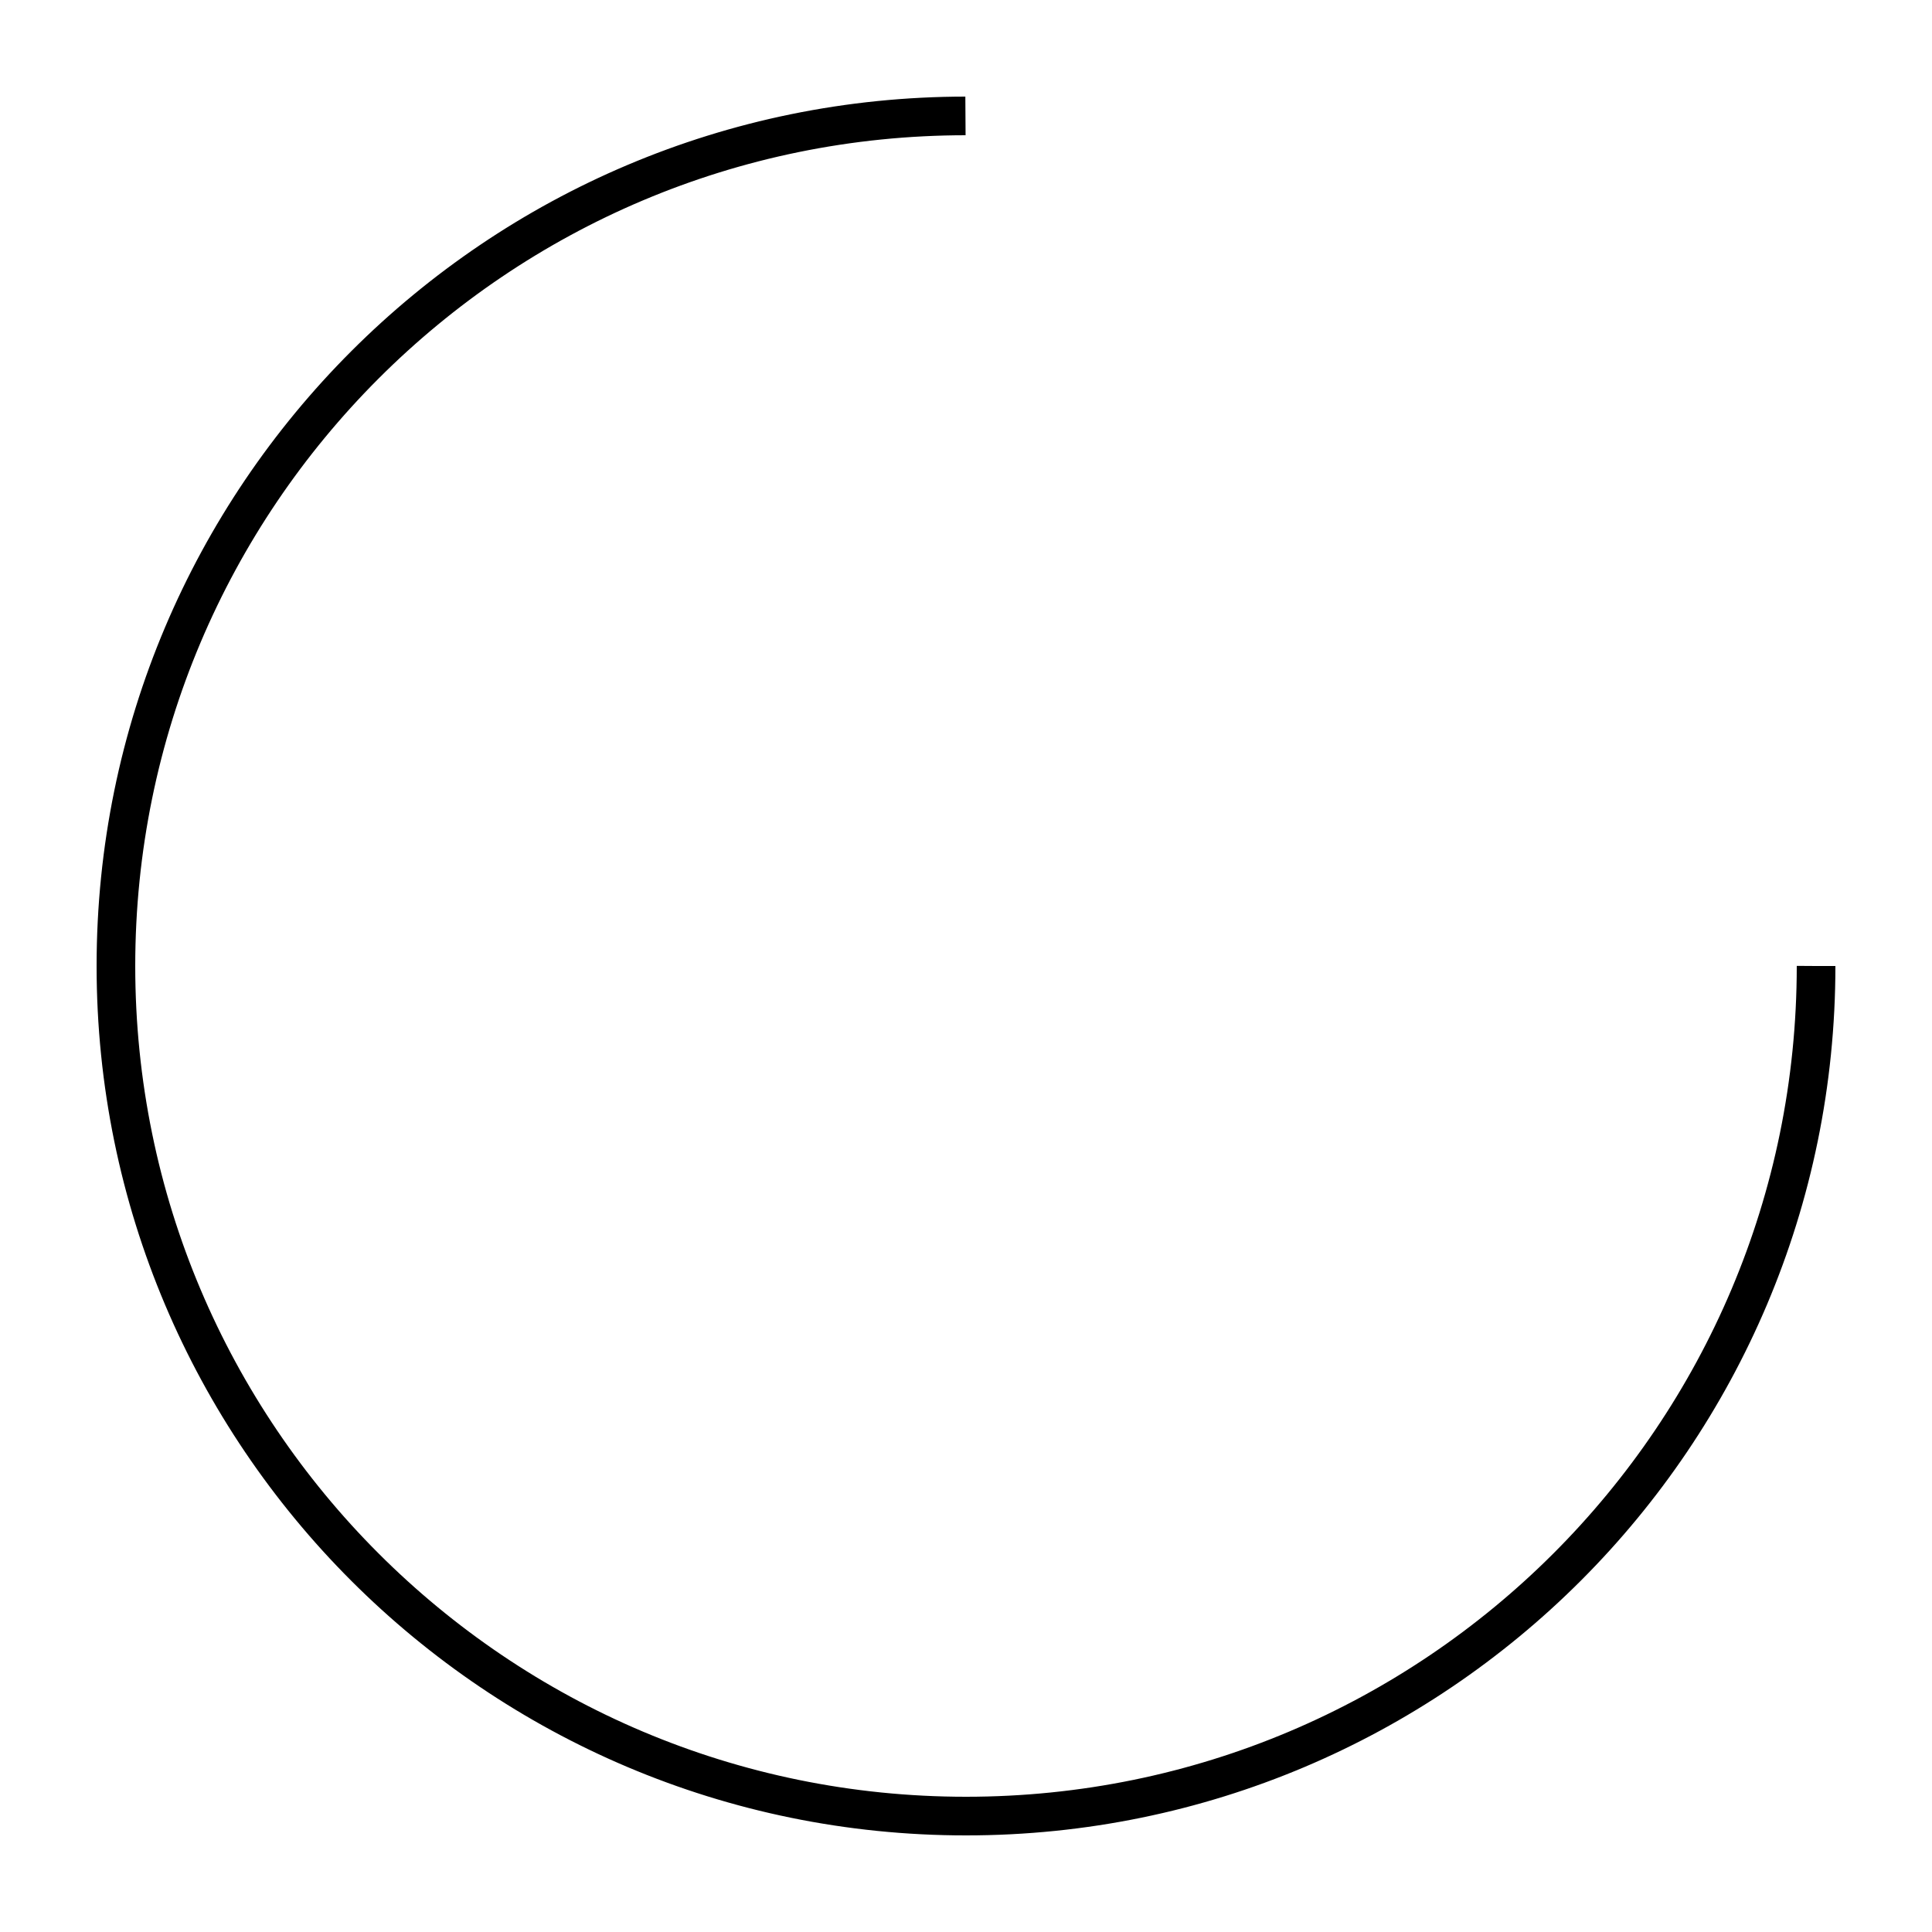
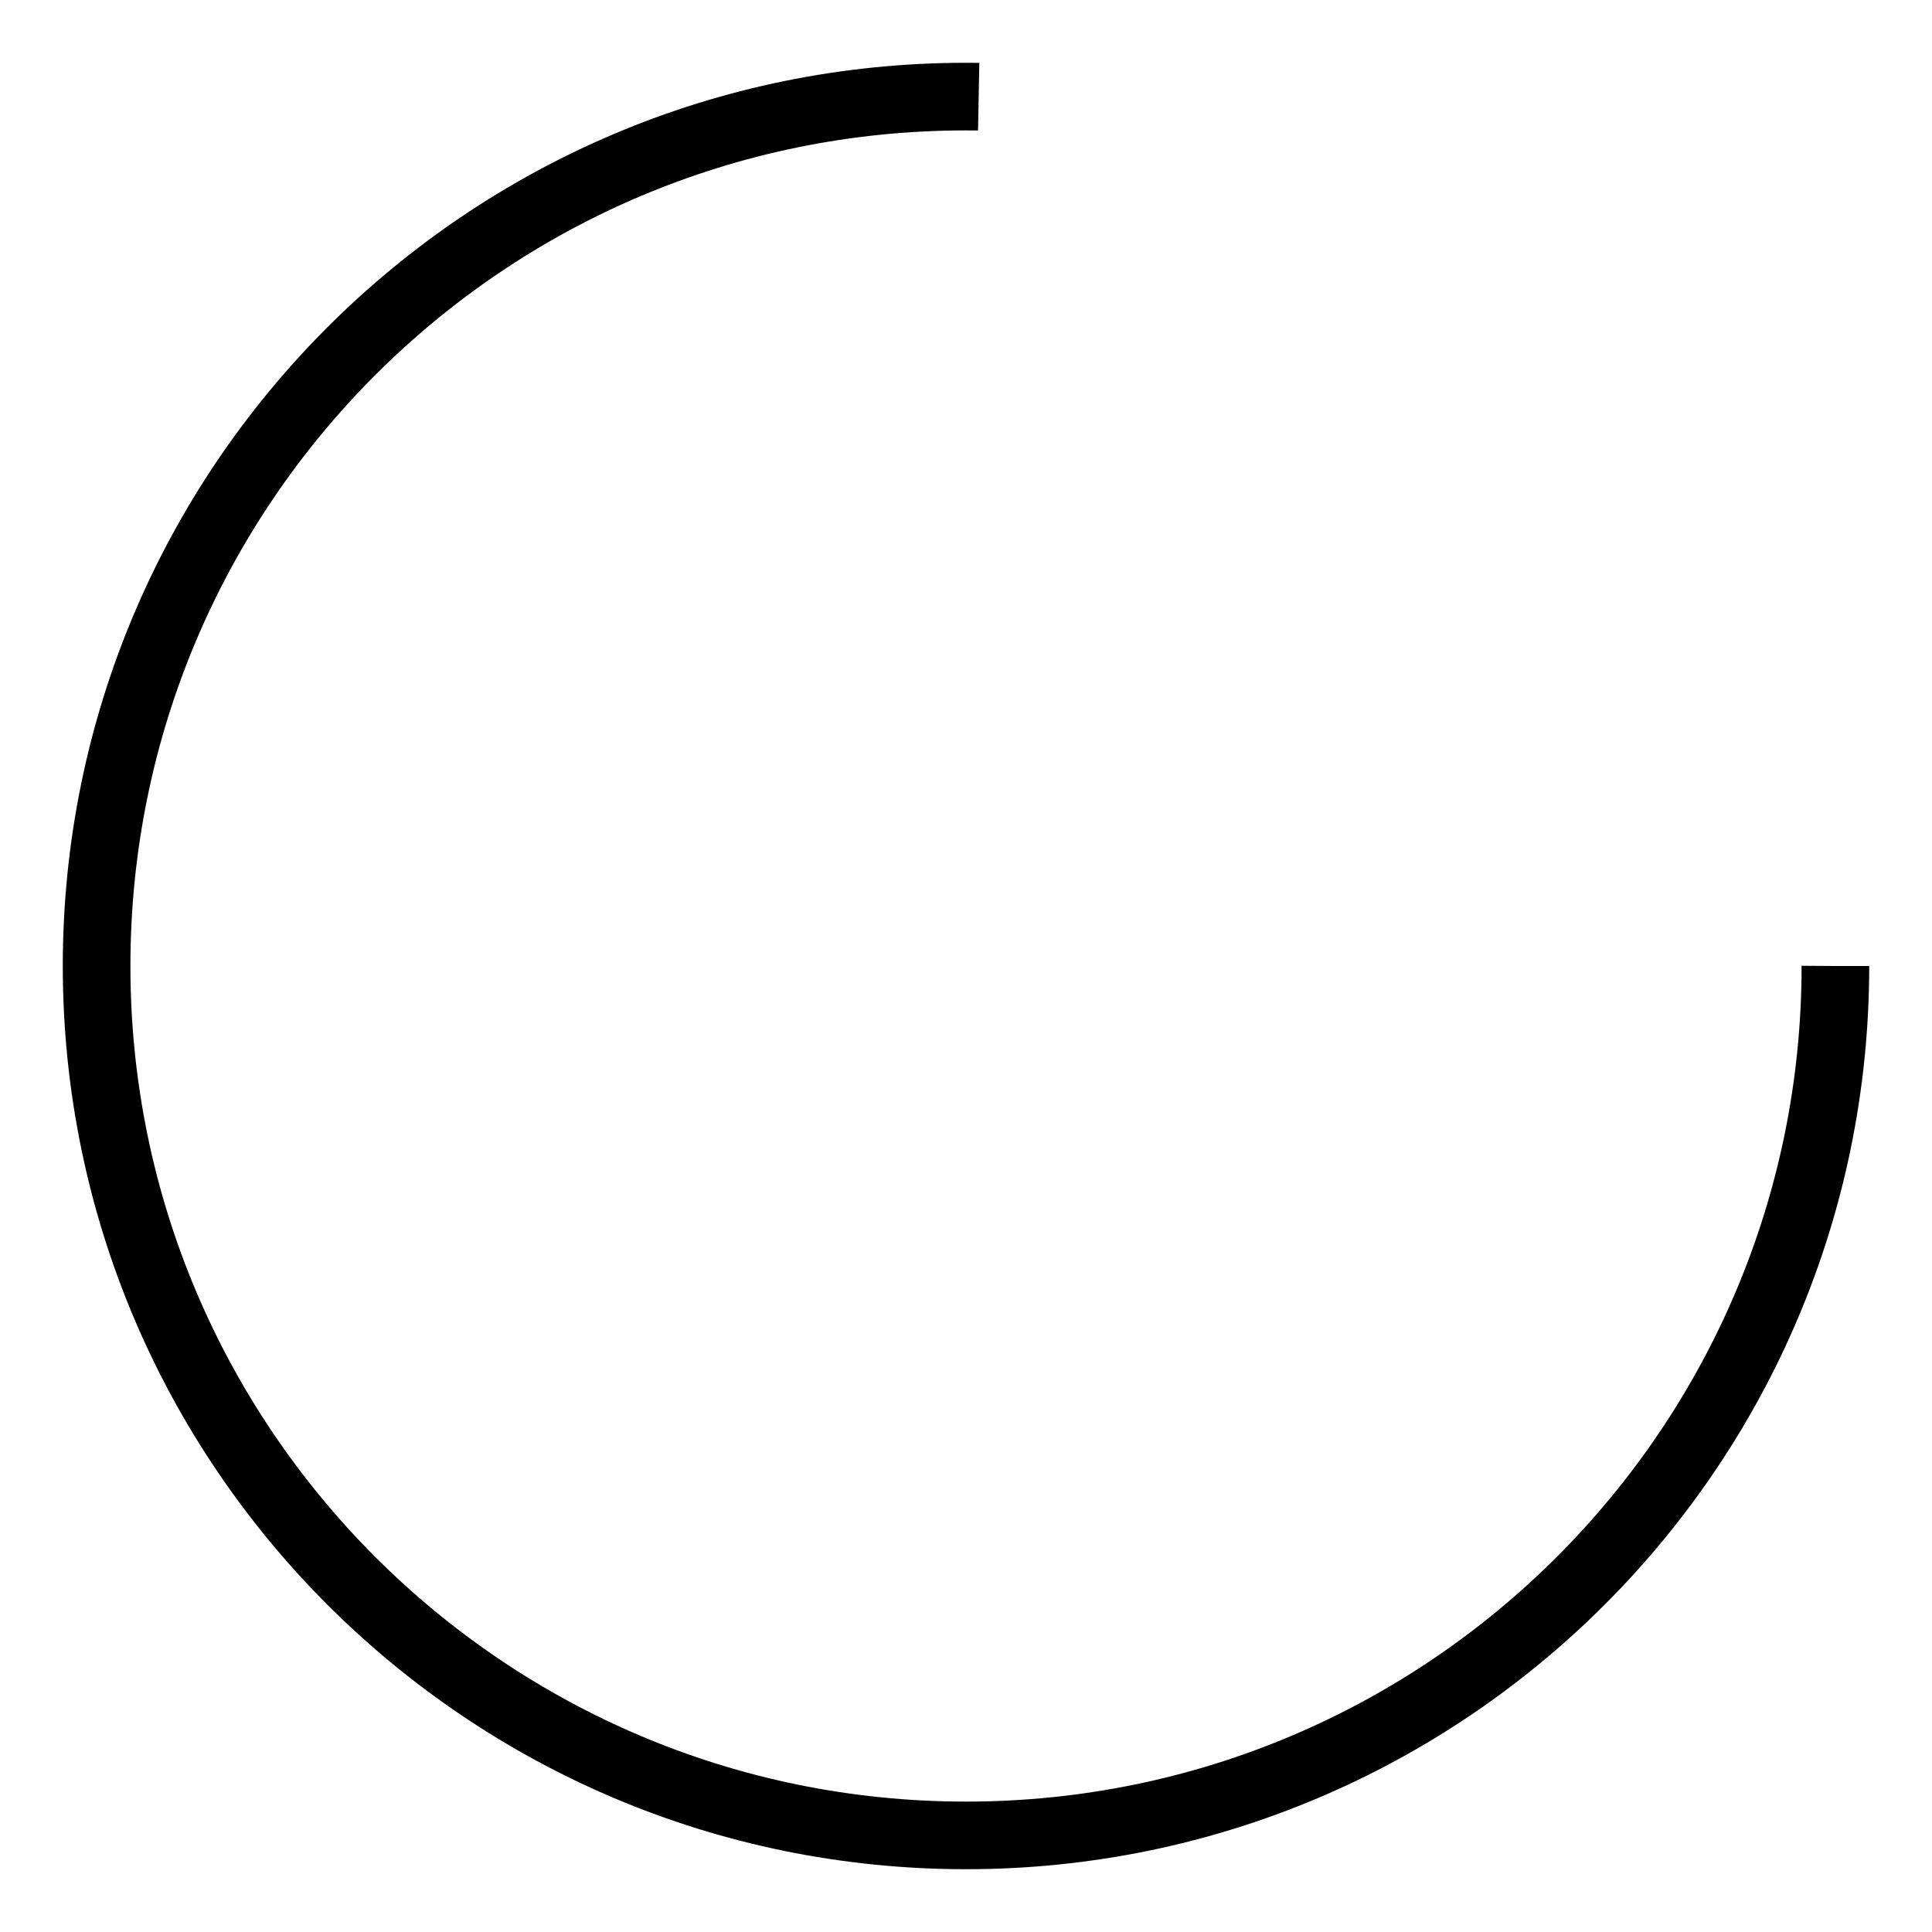
- <svg xmlns="http://www.w3.org/2000/svg" width="204px" height="204px" viewBox="0 0 100 100" preserveAspectRatio="xMidYMid" style="margin-right:-2px;display:block;background-repeat-y:initial;background-repeat-x:initial;animation-play-state:paused">
-   <circle cx="50" cy="50" fill="none" stroke="#000000" stroke-width="2" r="44" stroke-dasharray="207.345 71.115" transform="matrix(1,0,0,1,0,0)" style="transform:matrix(1, 0, 0, 1, 0, 0);animation-play-state:paused" />
+ <svg xmlns="http://www.w3.org/2000/svg" id="eOZdA2LDPKW1" viewBox="0 0 600 600" shape-rendering="geometricPrecision" text-rendering="geometricPrecision">
+   <g id="eOZdA2LDPKW2" transform="matrix(1 0 0 1 19.99101 0)">
+     <ellipse id="eOZdA2LDPKW3" rx="180" ry="180" transform="matrix(1.5 0 0 1.5 280.009 300)" fill="rgba(255,255,255,0)" stroke="rgb(0,0,0)" stroke-width="14" stroke-linejoin="round" stroke-dashoffset="280" stroke-dasharray="1130.97" />
+   </g>
</svg>
